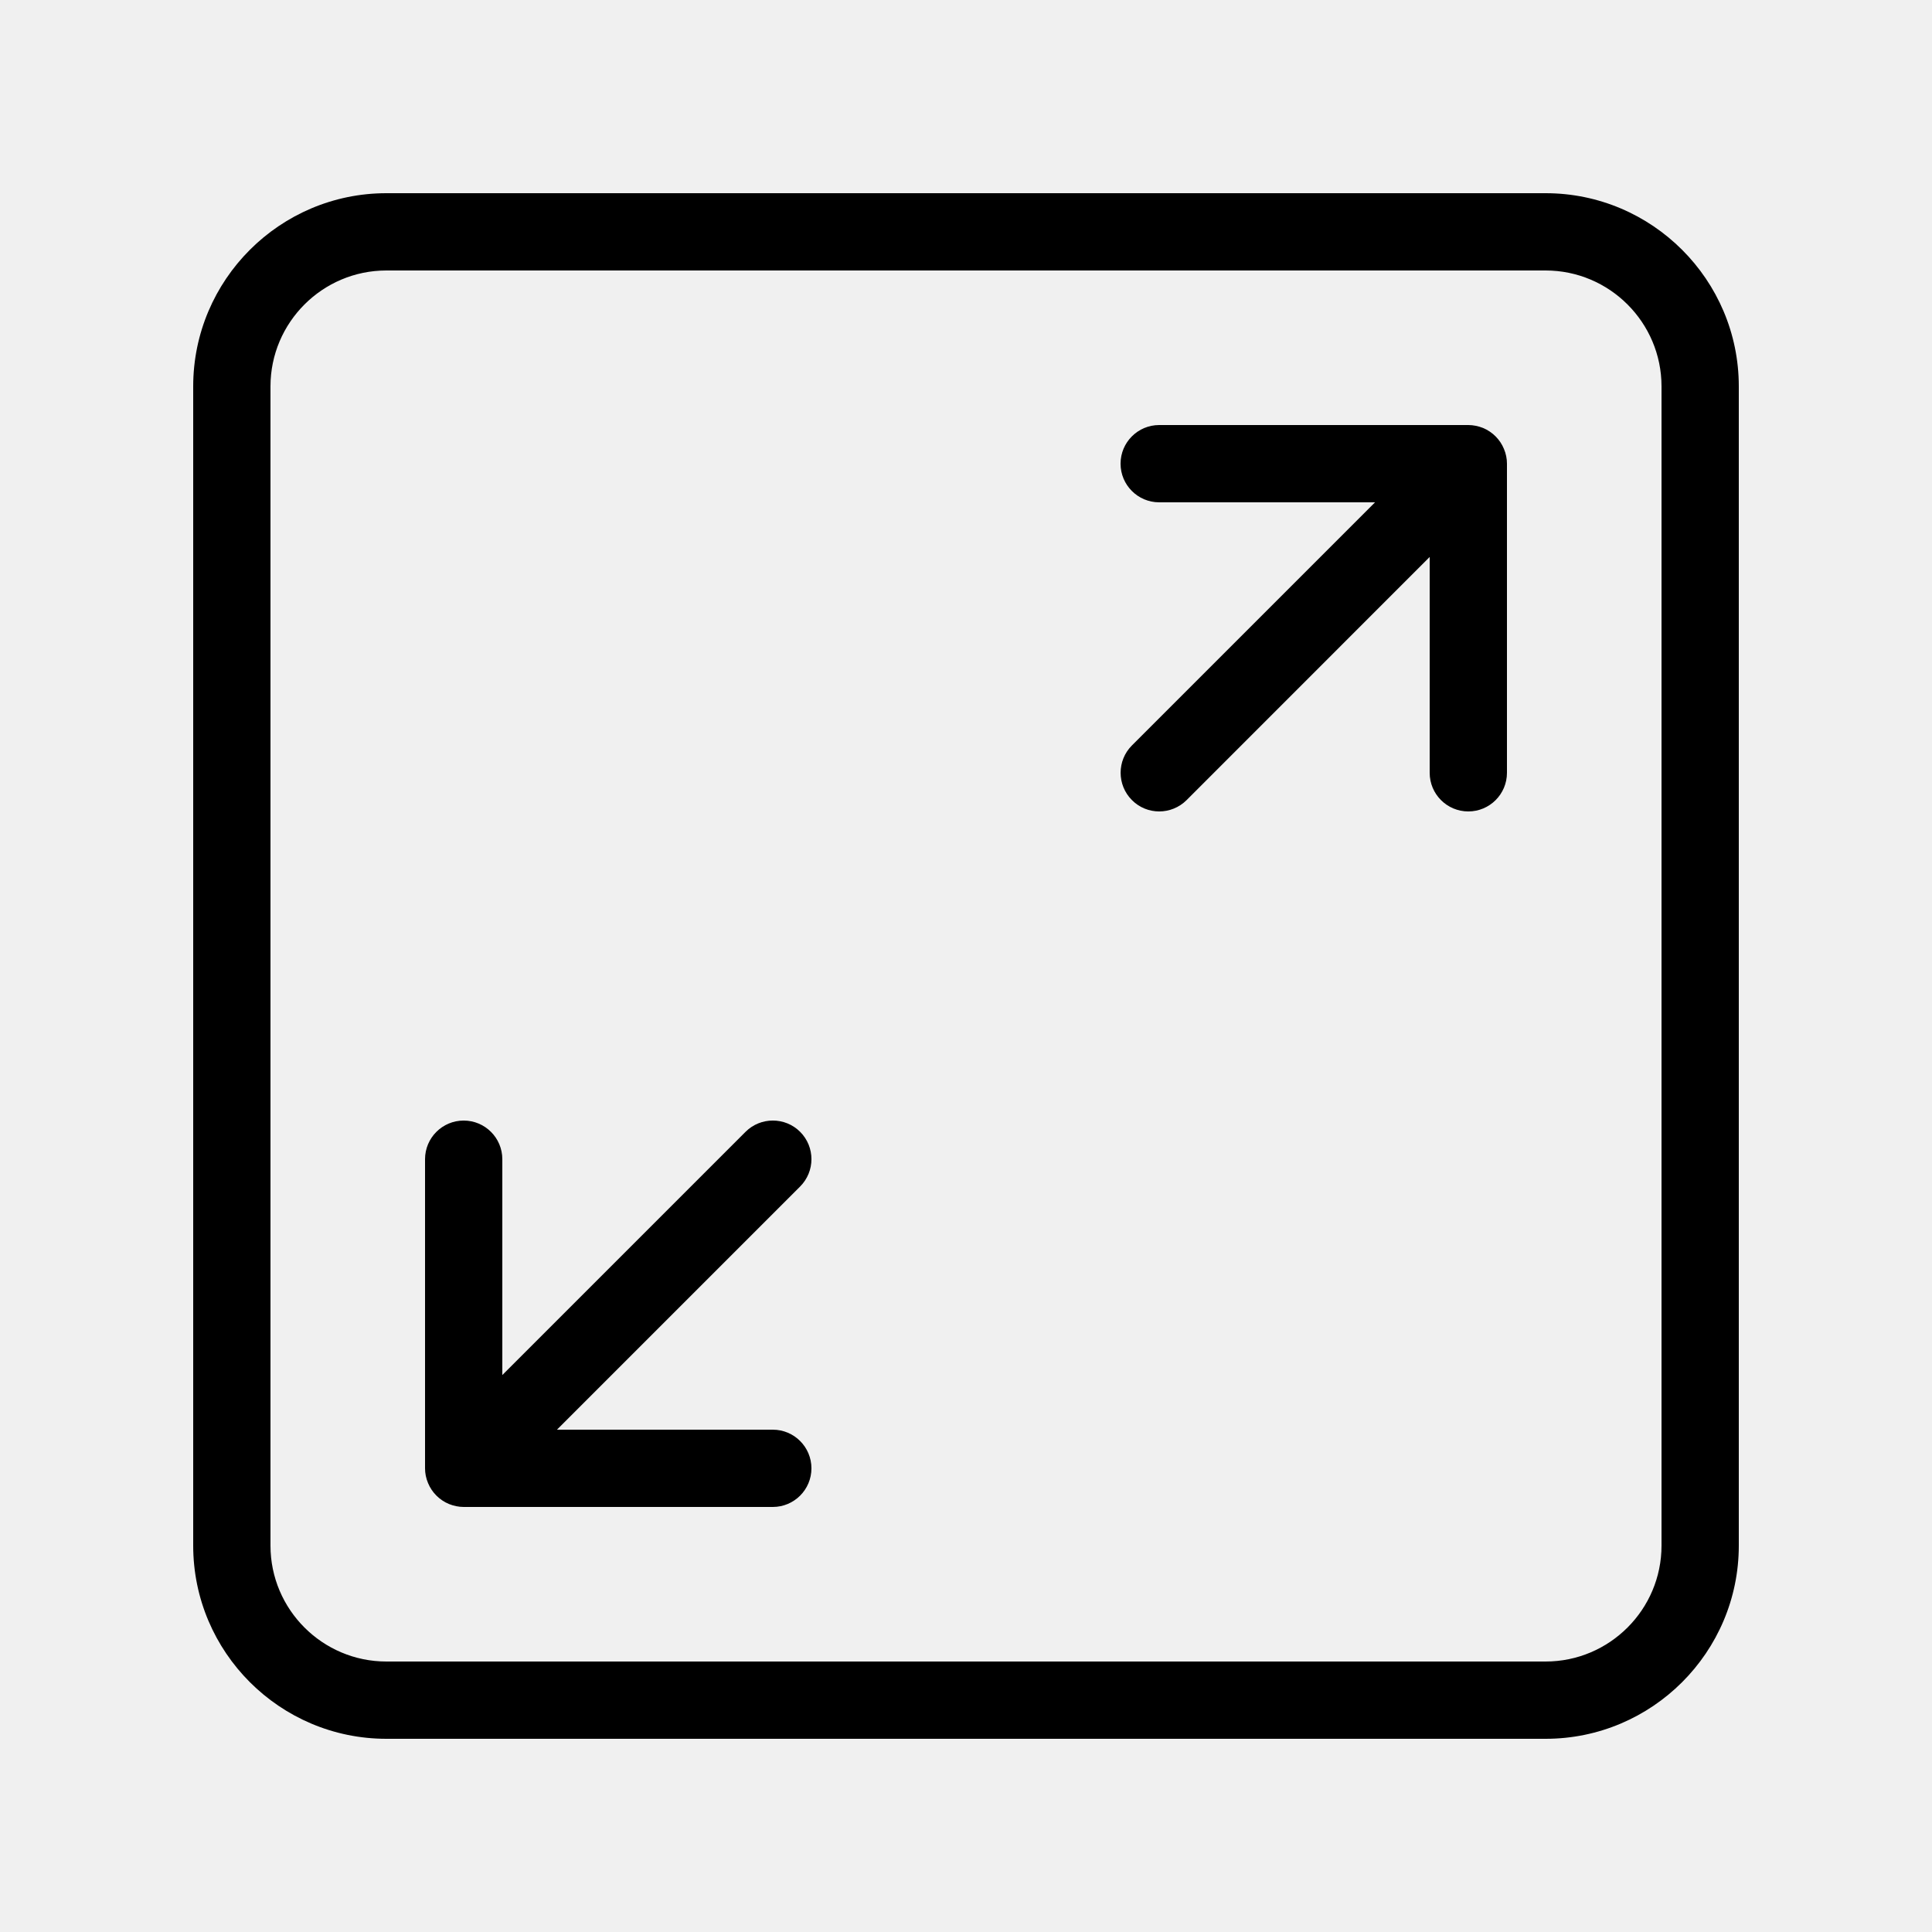
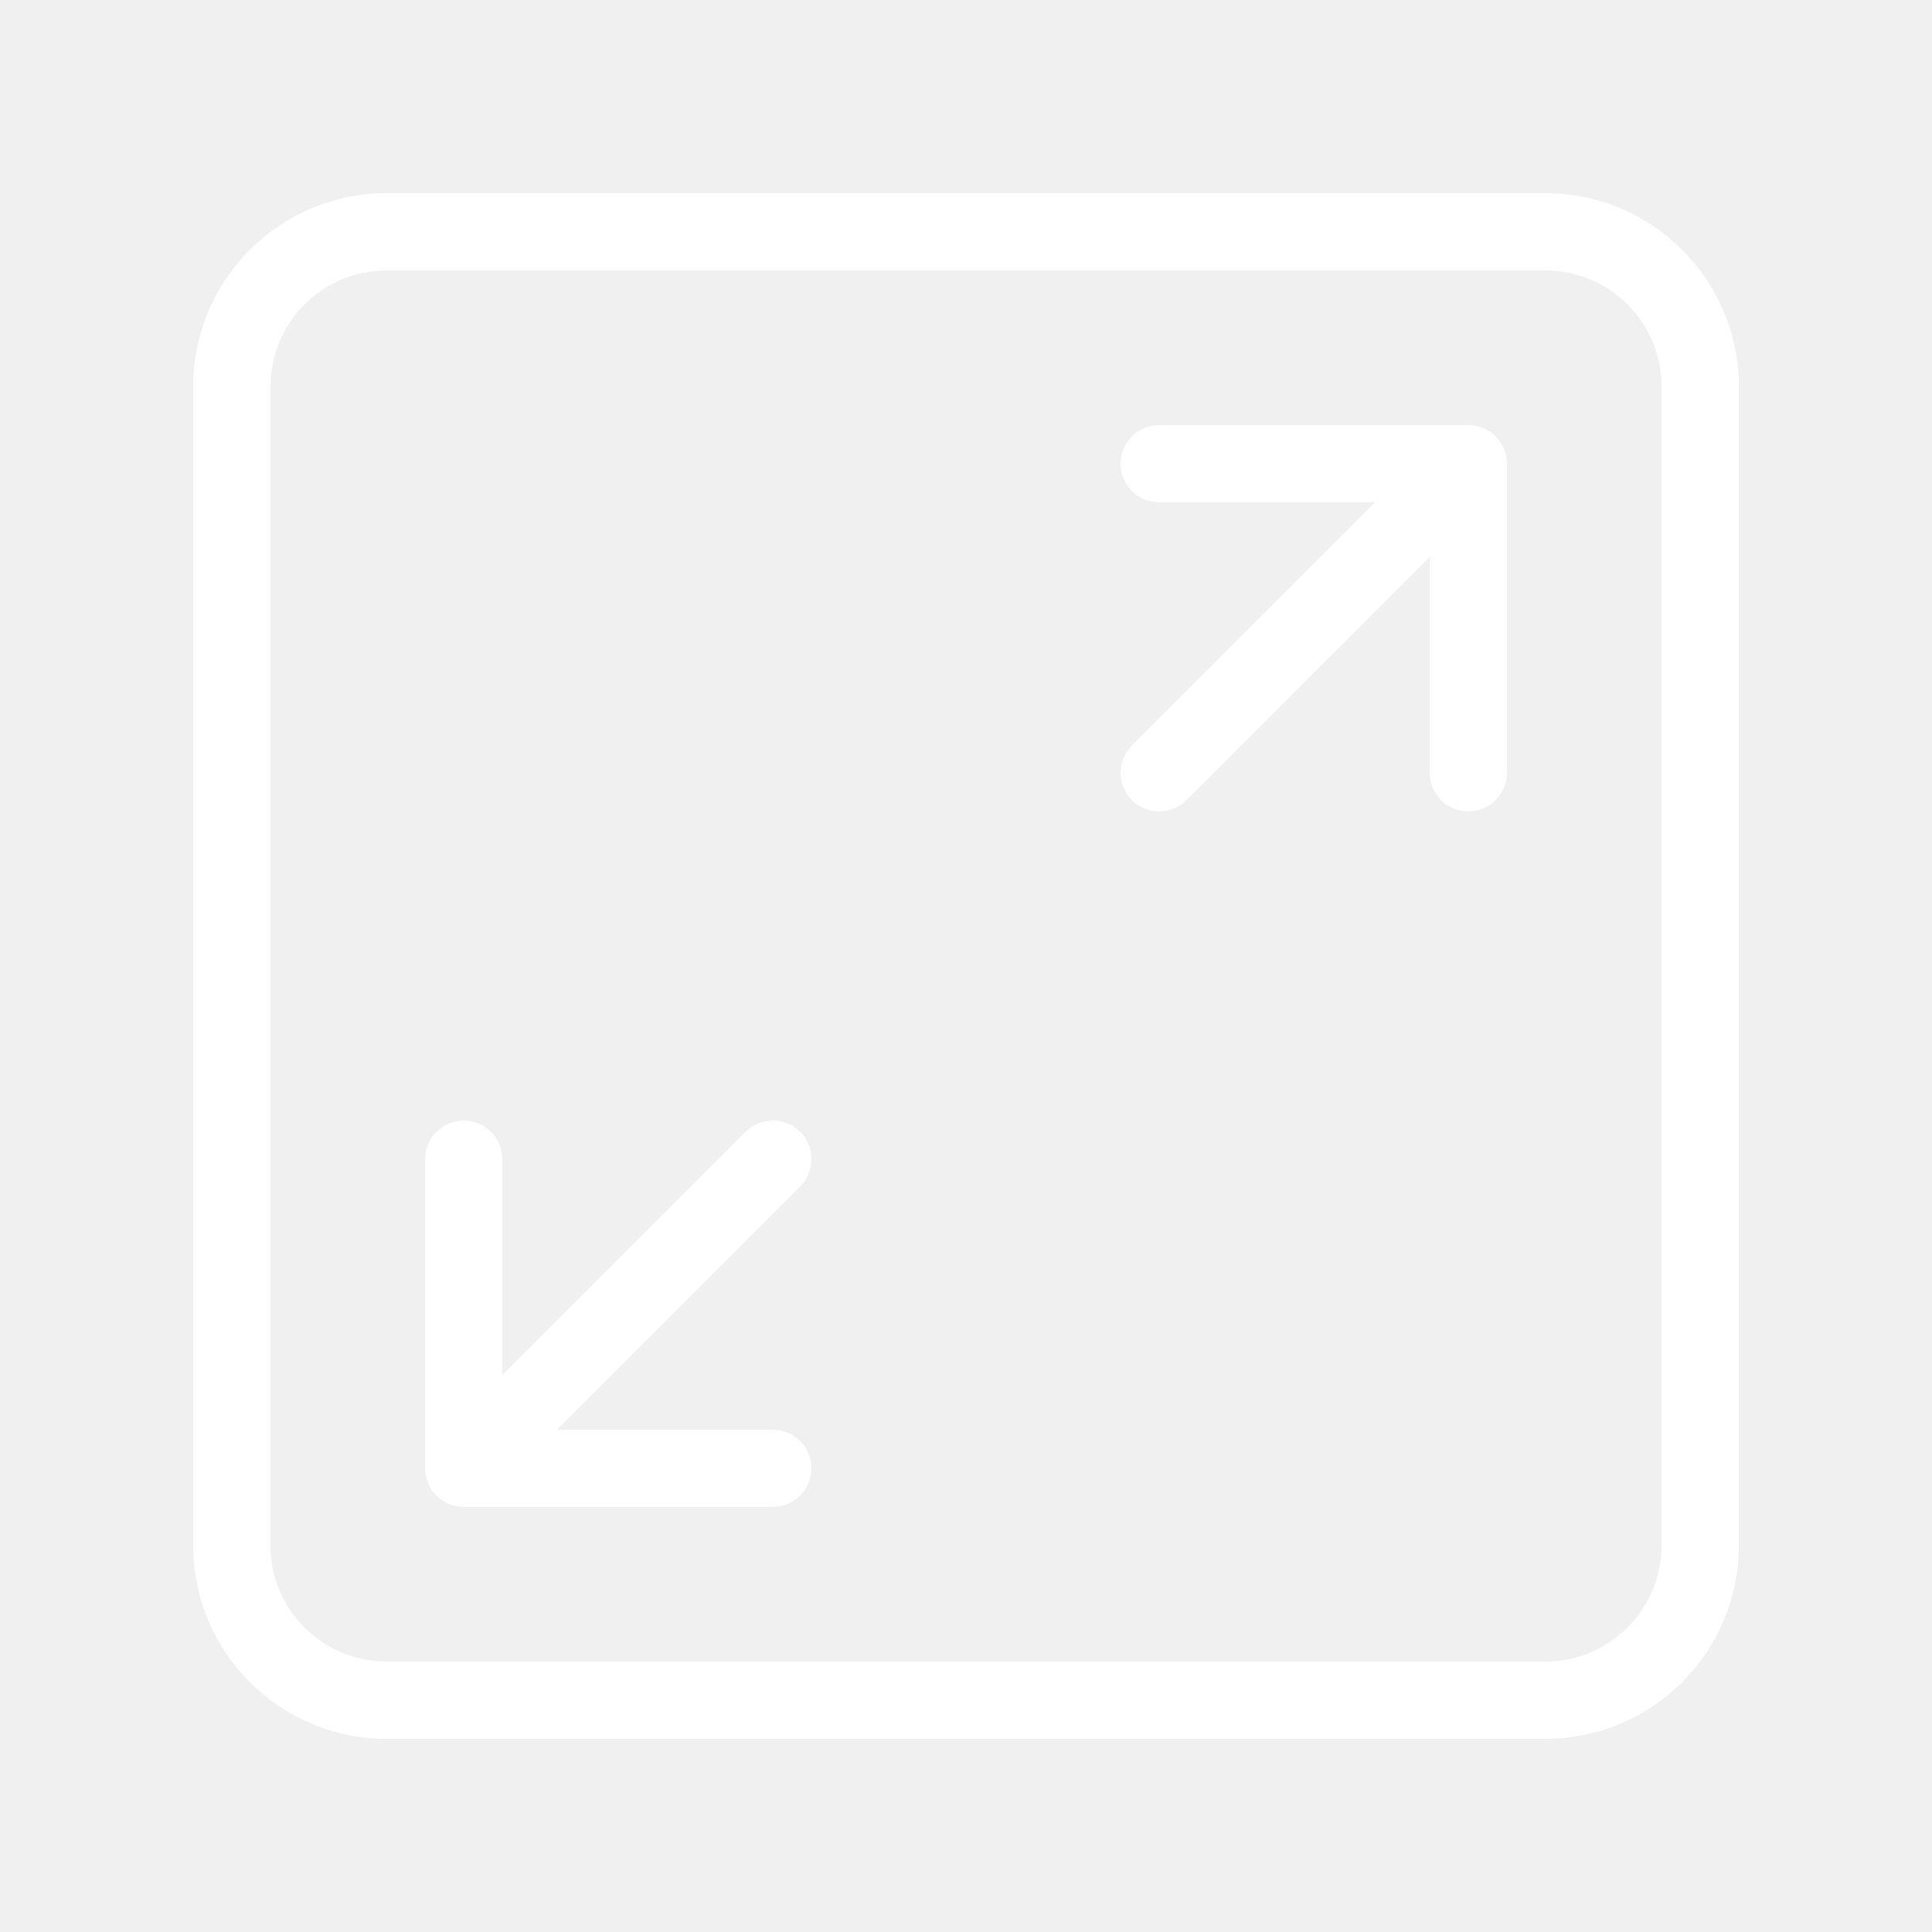
<svg xmlns="http://www.w3.org/2000/svg" height="512" viewBox="0 0 25 25" width="512">
  <g>
-     <path d="m10.354 14.646c-.195-.195-.512-.195-.707 0l-3.147 3.147v-2.793c0-.276-.224-.5-.5-.5s-.5.224-.5.5v4c0 .065.013.13.039.191.05.122.148.22.271.271.06.024.125.038.19.038h4c.276 0 .5-.224.5-.5s-.224-.5-.5-.5h-2.793l3.146-3.146c.196-.196.196-.512.001-.708z" />
-     <path d="m19.191 5.538c-.061-.024-.126-.038-.191-.038h-4c-.276 0-.5.224-.5.5s.224.5.5.5h2.793l-3.146 3.146c-.195.195-.195.512 0 .707.097.098.225.147.353.147s.256-.049.354-.146l3.146-3.147v2.793c0 .276.224.5.5.5s.5-.224.5-.5v-4c0-.065-.013-.13-.039-.191-.05-.122-.148-.22-.27-.271z" />
-     <path d="m20 2.5h-15c-1.378 0-2.5 1.121-2.5 2.5v15c0 1.379 1.122 2.5 2.5 2.5h15c1.378 0 2.5-1.121 2.5-2.5v-15c0-1.379-1.122-2.5-2.5-2.5zm1.5 17.5c0 .827-.673 1.5-1.5 1.5h-15c-.827 0-1.5-.673-1.5-1.5v-15c0-.827.673-1.5 1.5-1.5h15c.827 0 1.5.673 1.5 1.5z" />
+     <path d="m10.354 14.646c-.195-.195-.512-.195-.707 0l-3.147 3.147v-2.793c0-.276-.224-.5-.5-.5s-.5.224-.5.5v4c0 .065.013.13.039.191.05.122.148.22.271.271.06.024.125.038.19.038h4c.276 0 .5-.224.5-.5s-.224-.5-.5-.5h-2.793l3.146-3.146c.196-.196.196-.512.001-.708z" fill="#ffffff" />
+     <path d="m19.191 5.538c-.061-.024-.126-.038-.191-.038h-4c-.276 0-.5.224-.5.5s.224.5.5.5h2.793l-3.146 3.146c-.195.195-.195.512 0 .707.097.098.225.147.353.147s.256-.049.354-.146l3.146-3.147v2.793c0 .276.224.5.5.5s.5-.224.5-.5v-4c0-.065-.013-.13-.039-.191-.05-.122-.148-.22-.27-.271z" fill="#ffffff" />
+     <path d="m20 2.5h-15c-1.378 0-2.5 1.121-2.5 2.5v15c0 1.379 1.122 2.5 2.5 2.5h15c1.378 0 2.5-1.121 2.5-2.5v-15c0-1.379-1.122-2.5-2.5-2.5zm1.5 17.5c0 .827-.673 1.5-1.5 1.5h-15c-.827 0-1.5-.673-1.5-1.5v-15c0-.827.673-1.5 1.5-1.5h15c.827 0 1.5.673 1.5 1.5z" fill="#ffffff" />
  </g>
</svg>
